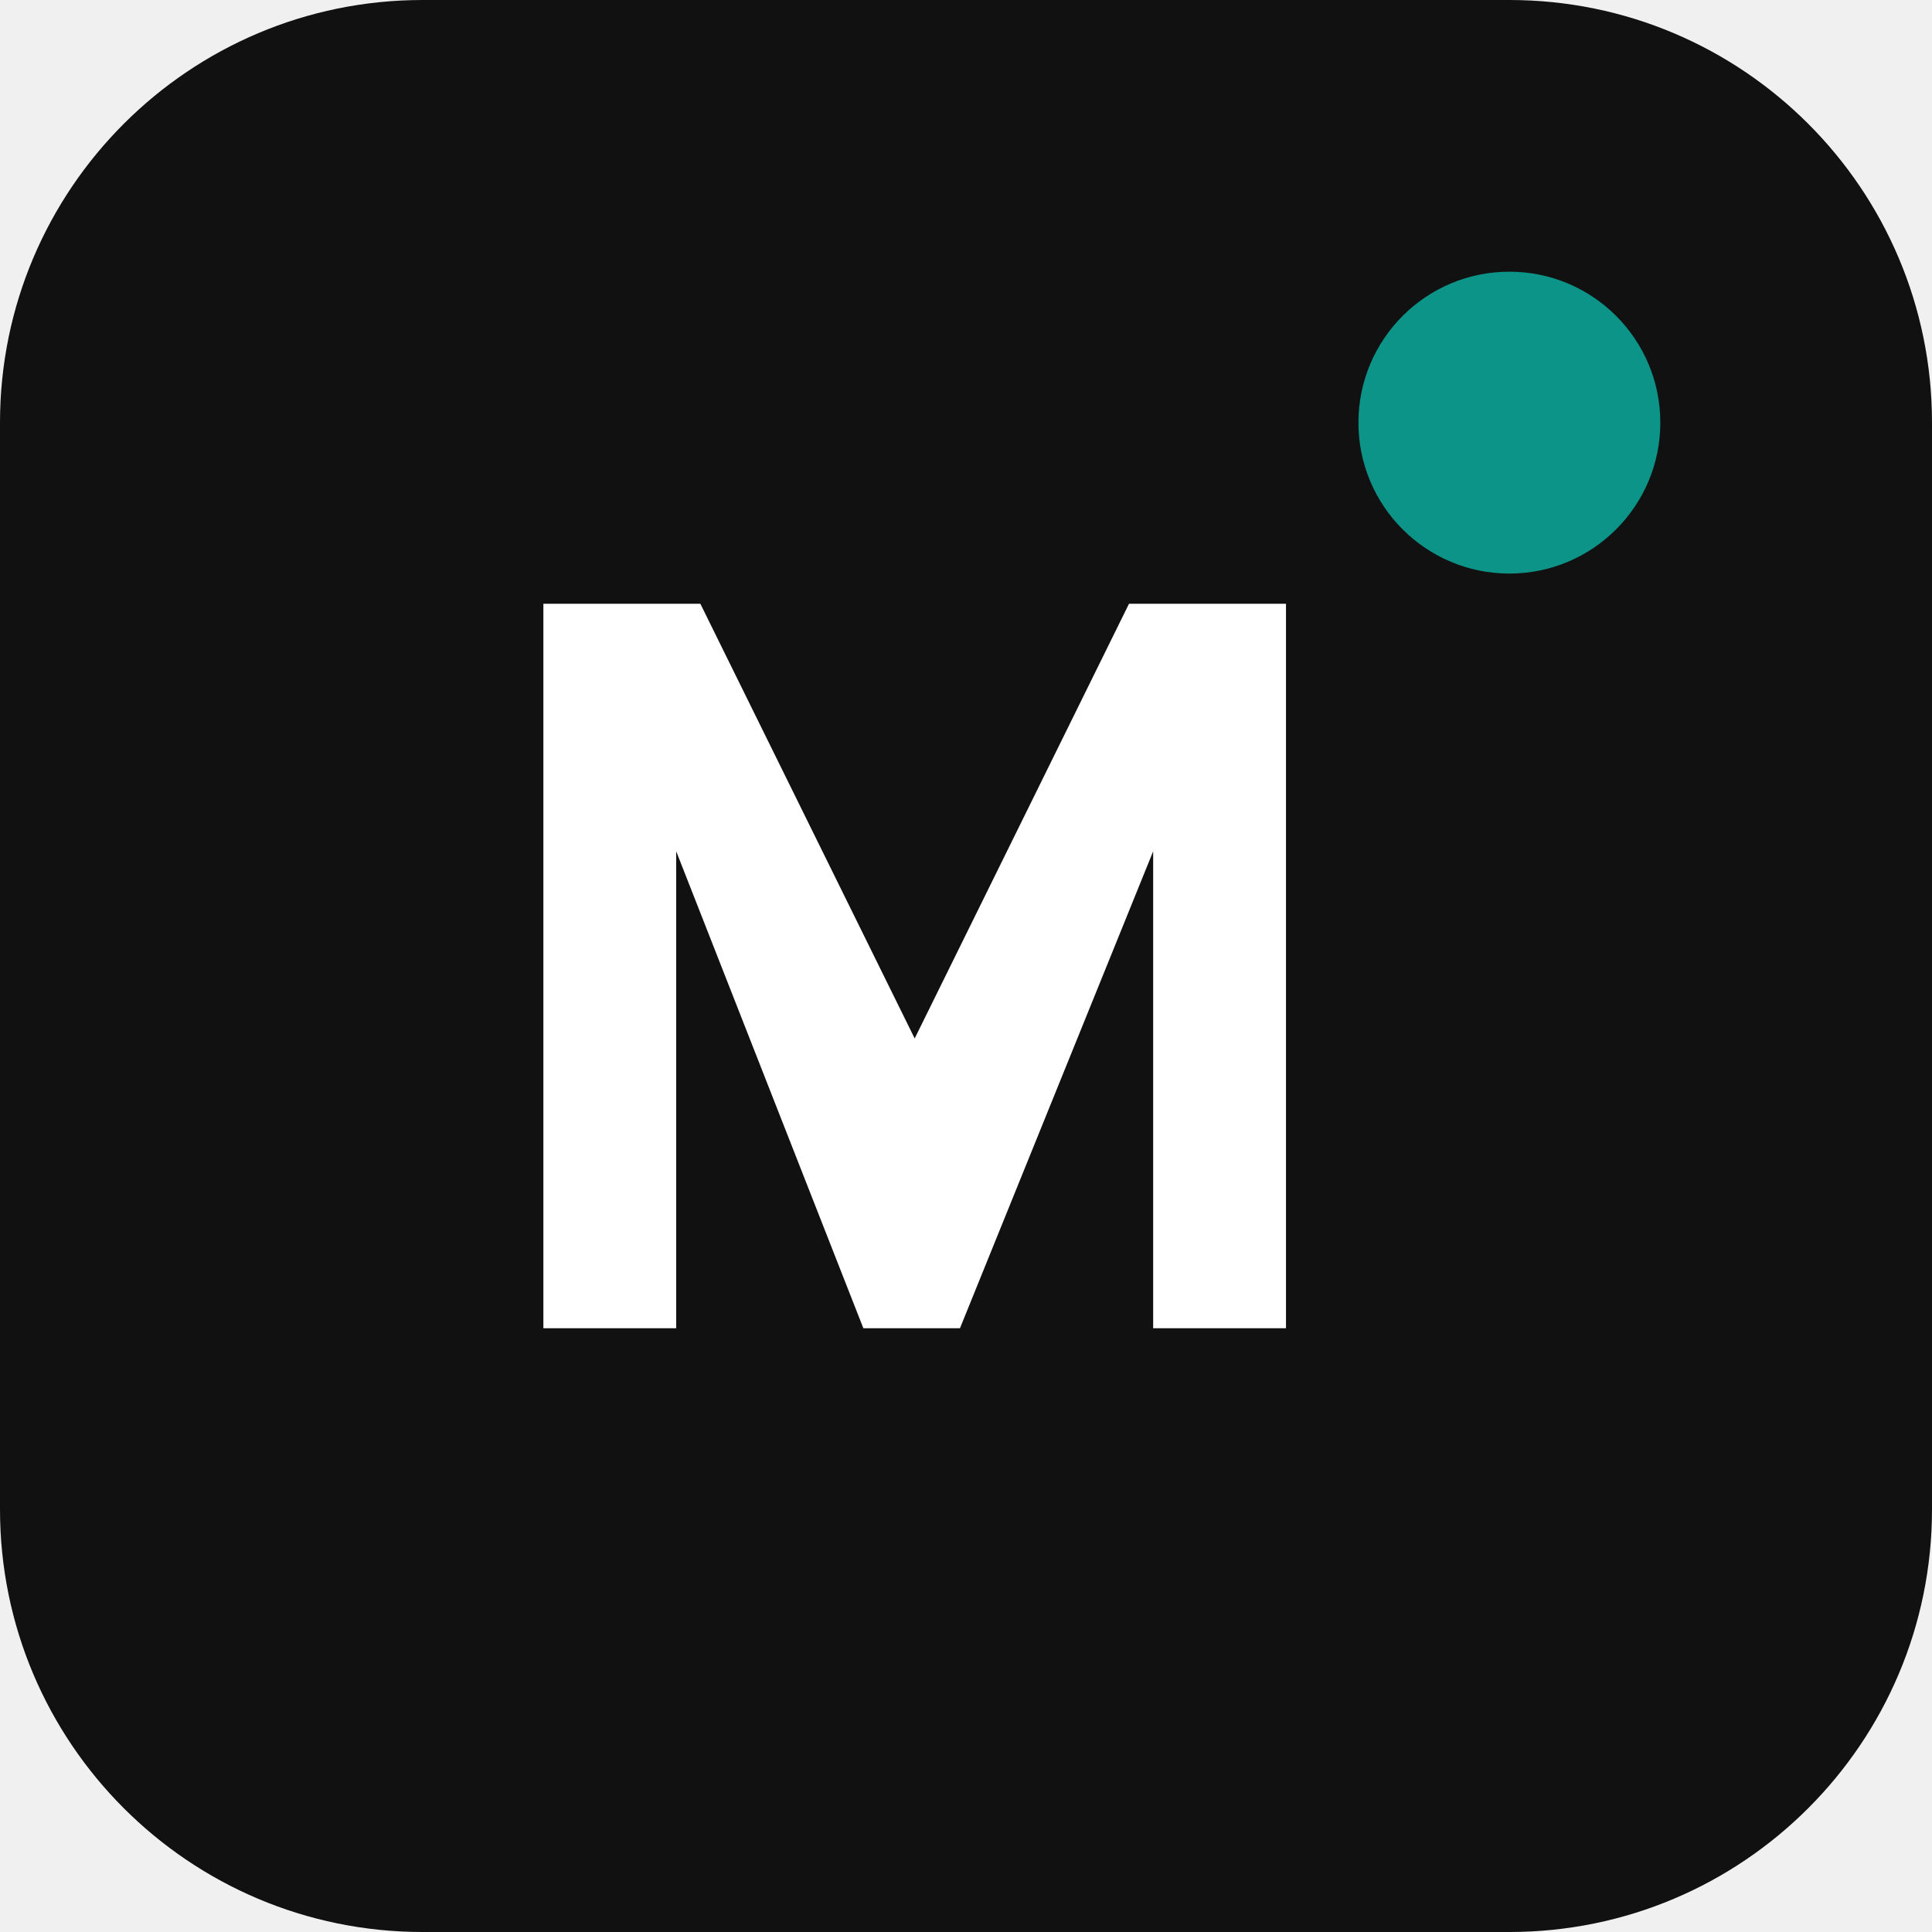
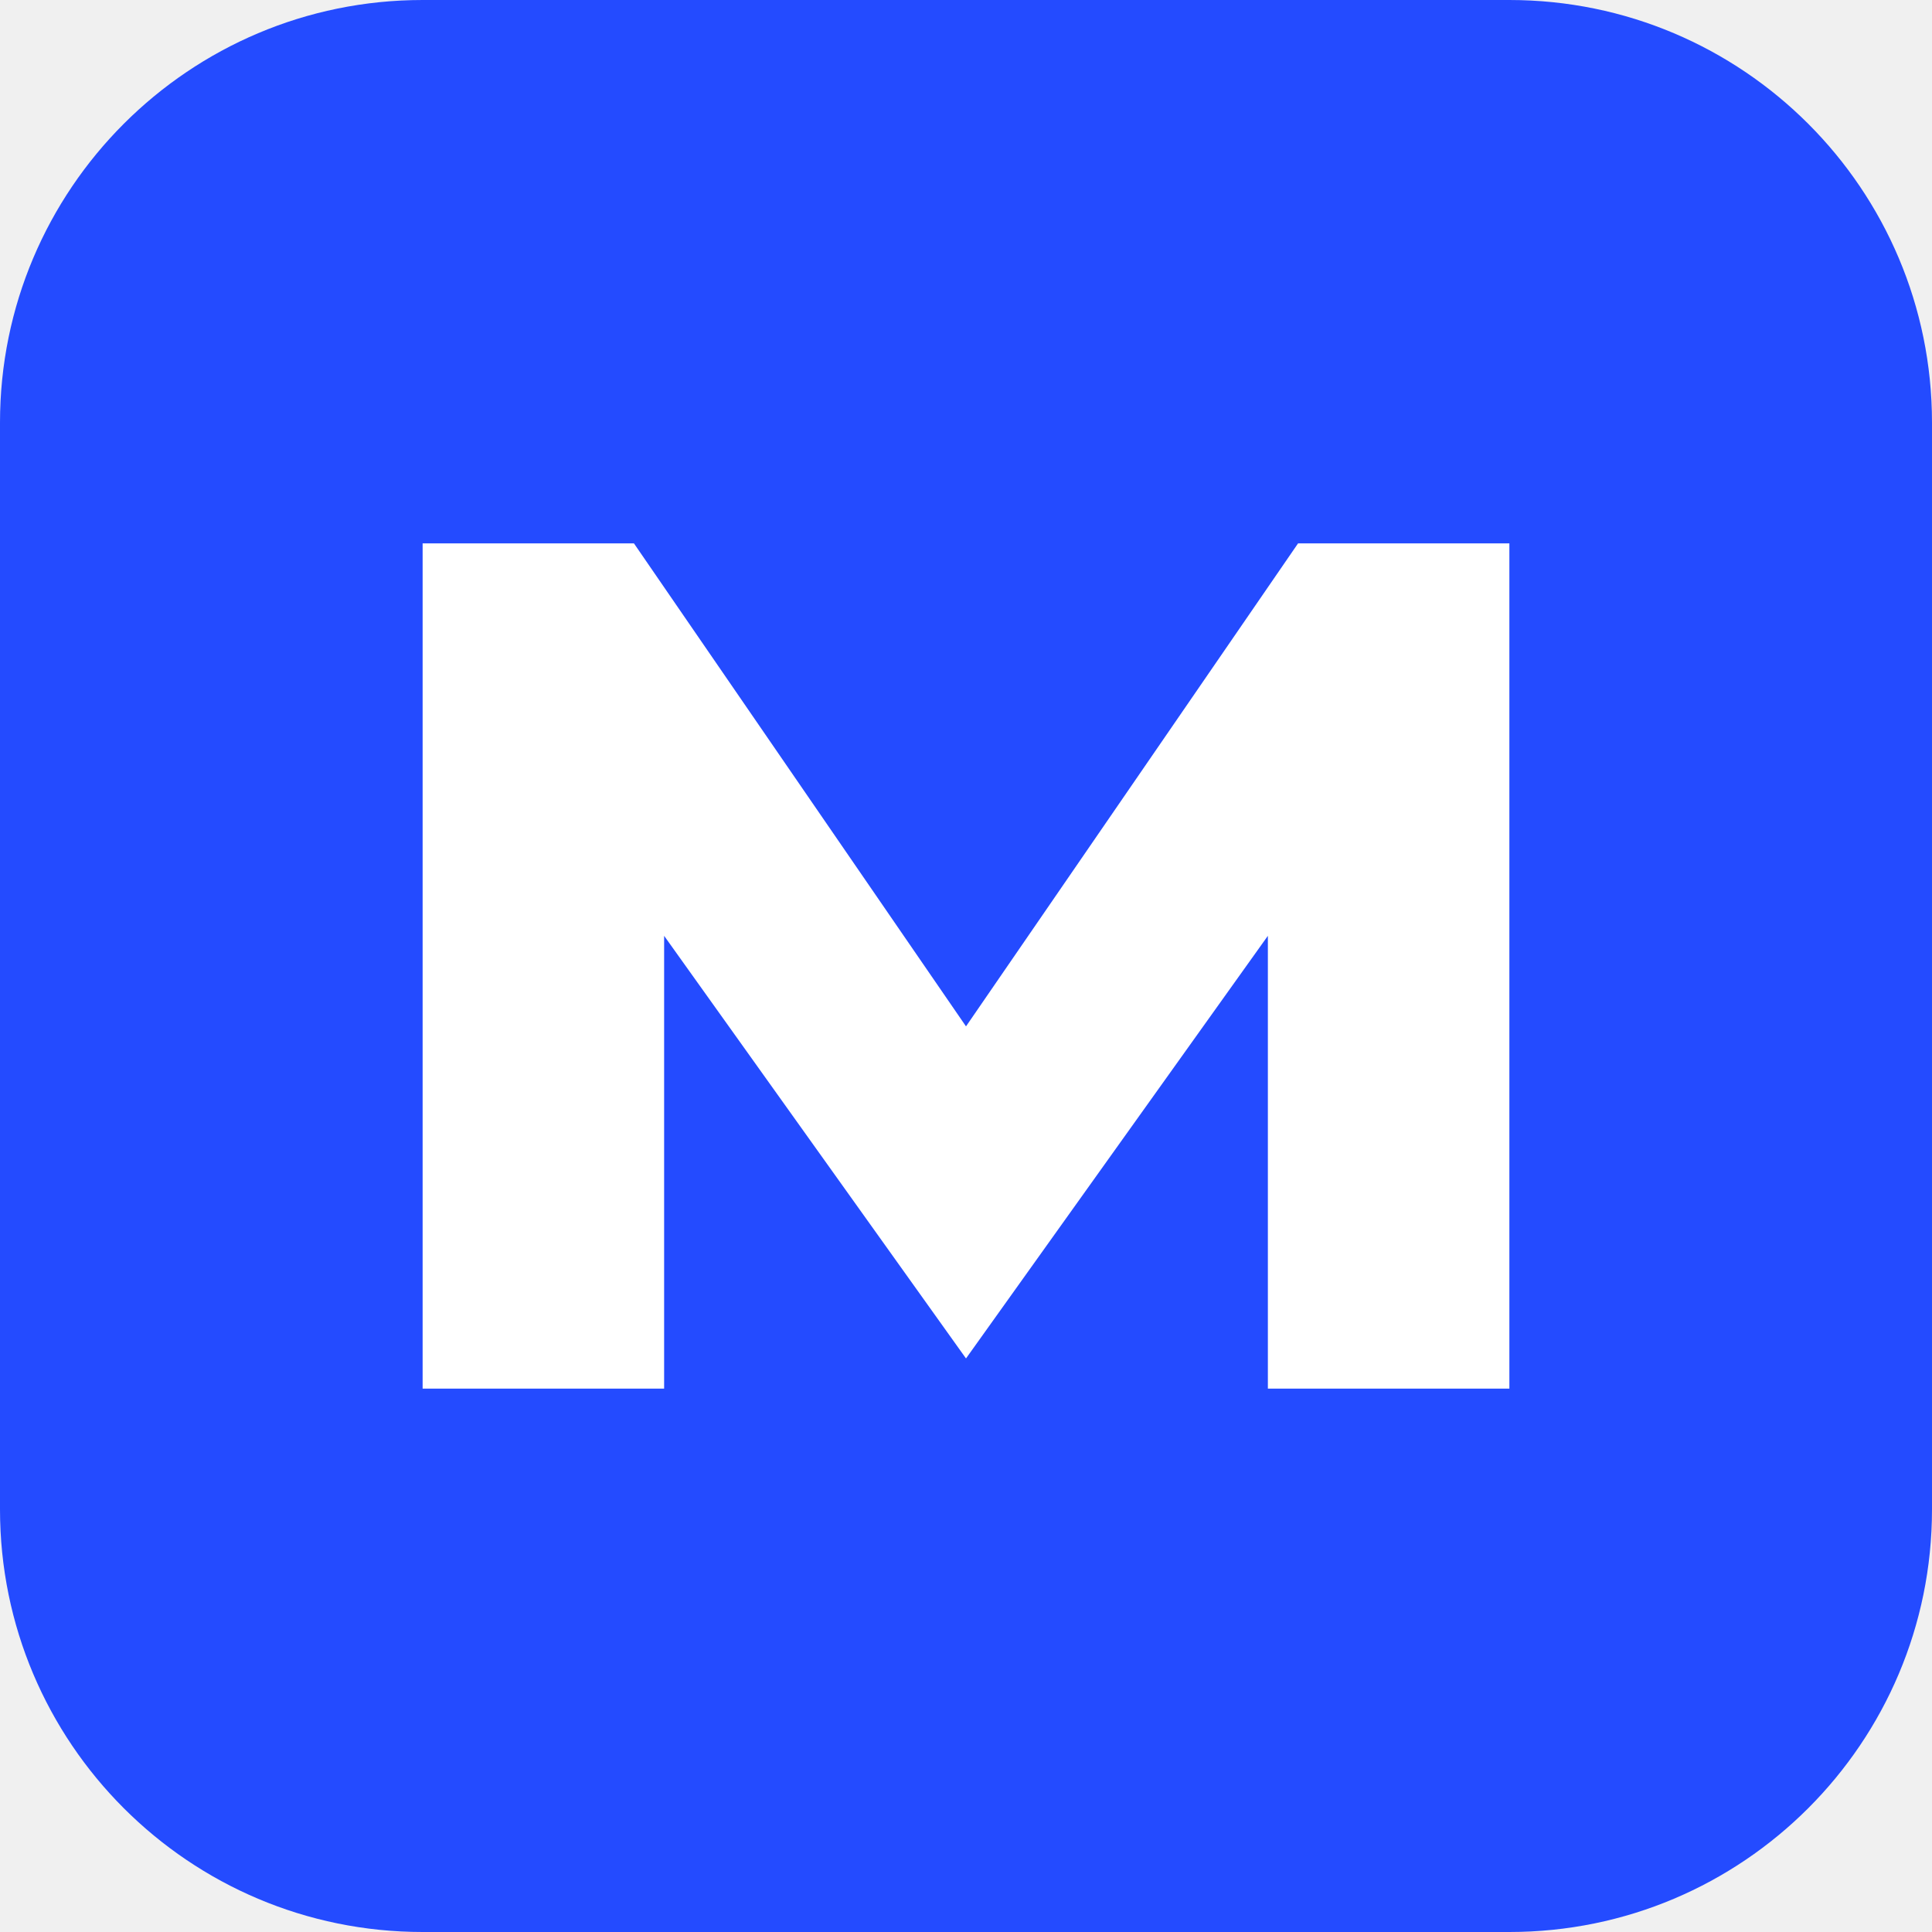
- <svg xmlns="http://www.w3.org/2000/svg" viewBox="0 0 64 64" role="img" aria-label="MetaUSI">
-   <rect width="64" height="64" rx="14" fill="#111111" />
-   <path d="M18 44V20h5.2l7.1 14.4L37.4 20H42.6v24h-4.4V28.2L31.8 44h-3.2L22.4 28.2V44H18z" fill="#FFFFFF" />
-   <circle cx="50" cy="14" r="5" fill="#0D9488" />
+ <svg xmlns="http://www.w3.org/2000/svg" viewBox="0 0 64 64">
+   <rect width="64" height="64" rx="14" fill="#244bff" />
+   <path d="M14 46V18h7l11 16 11-16h7v28h-8V31L32 45 22 31v15z" fill="white" />
</svg>
